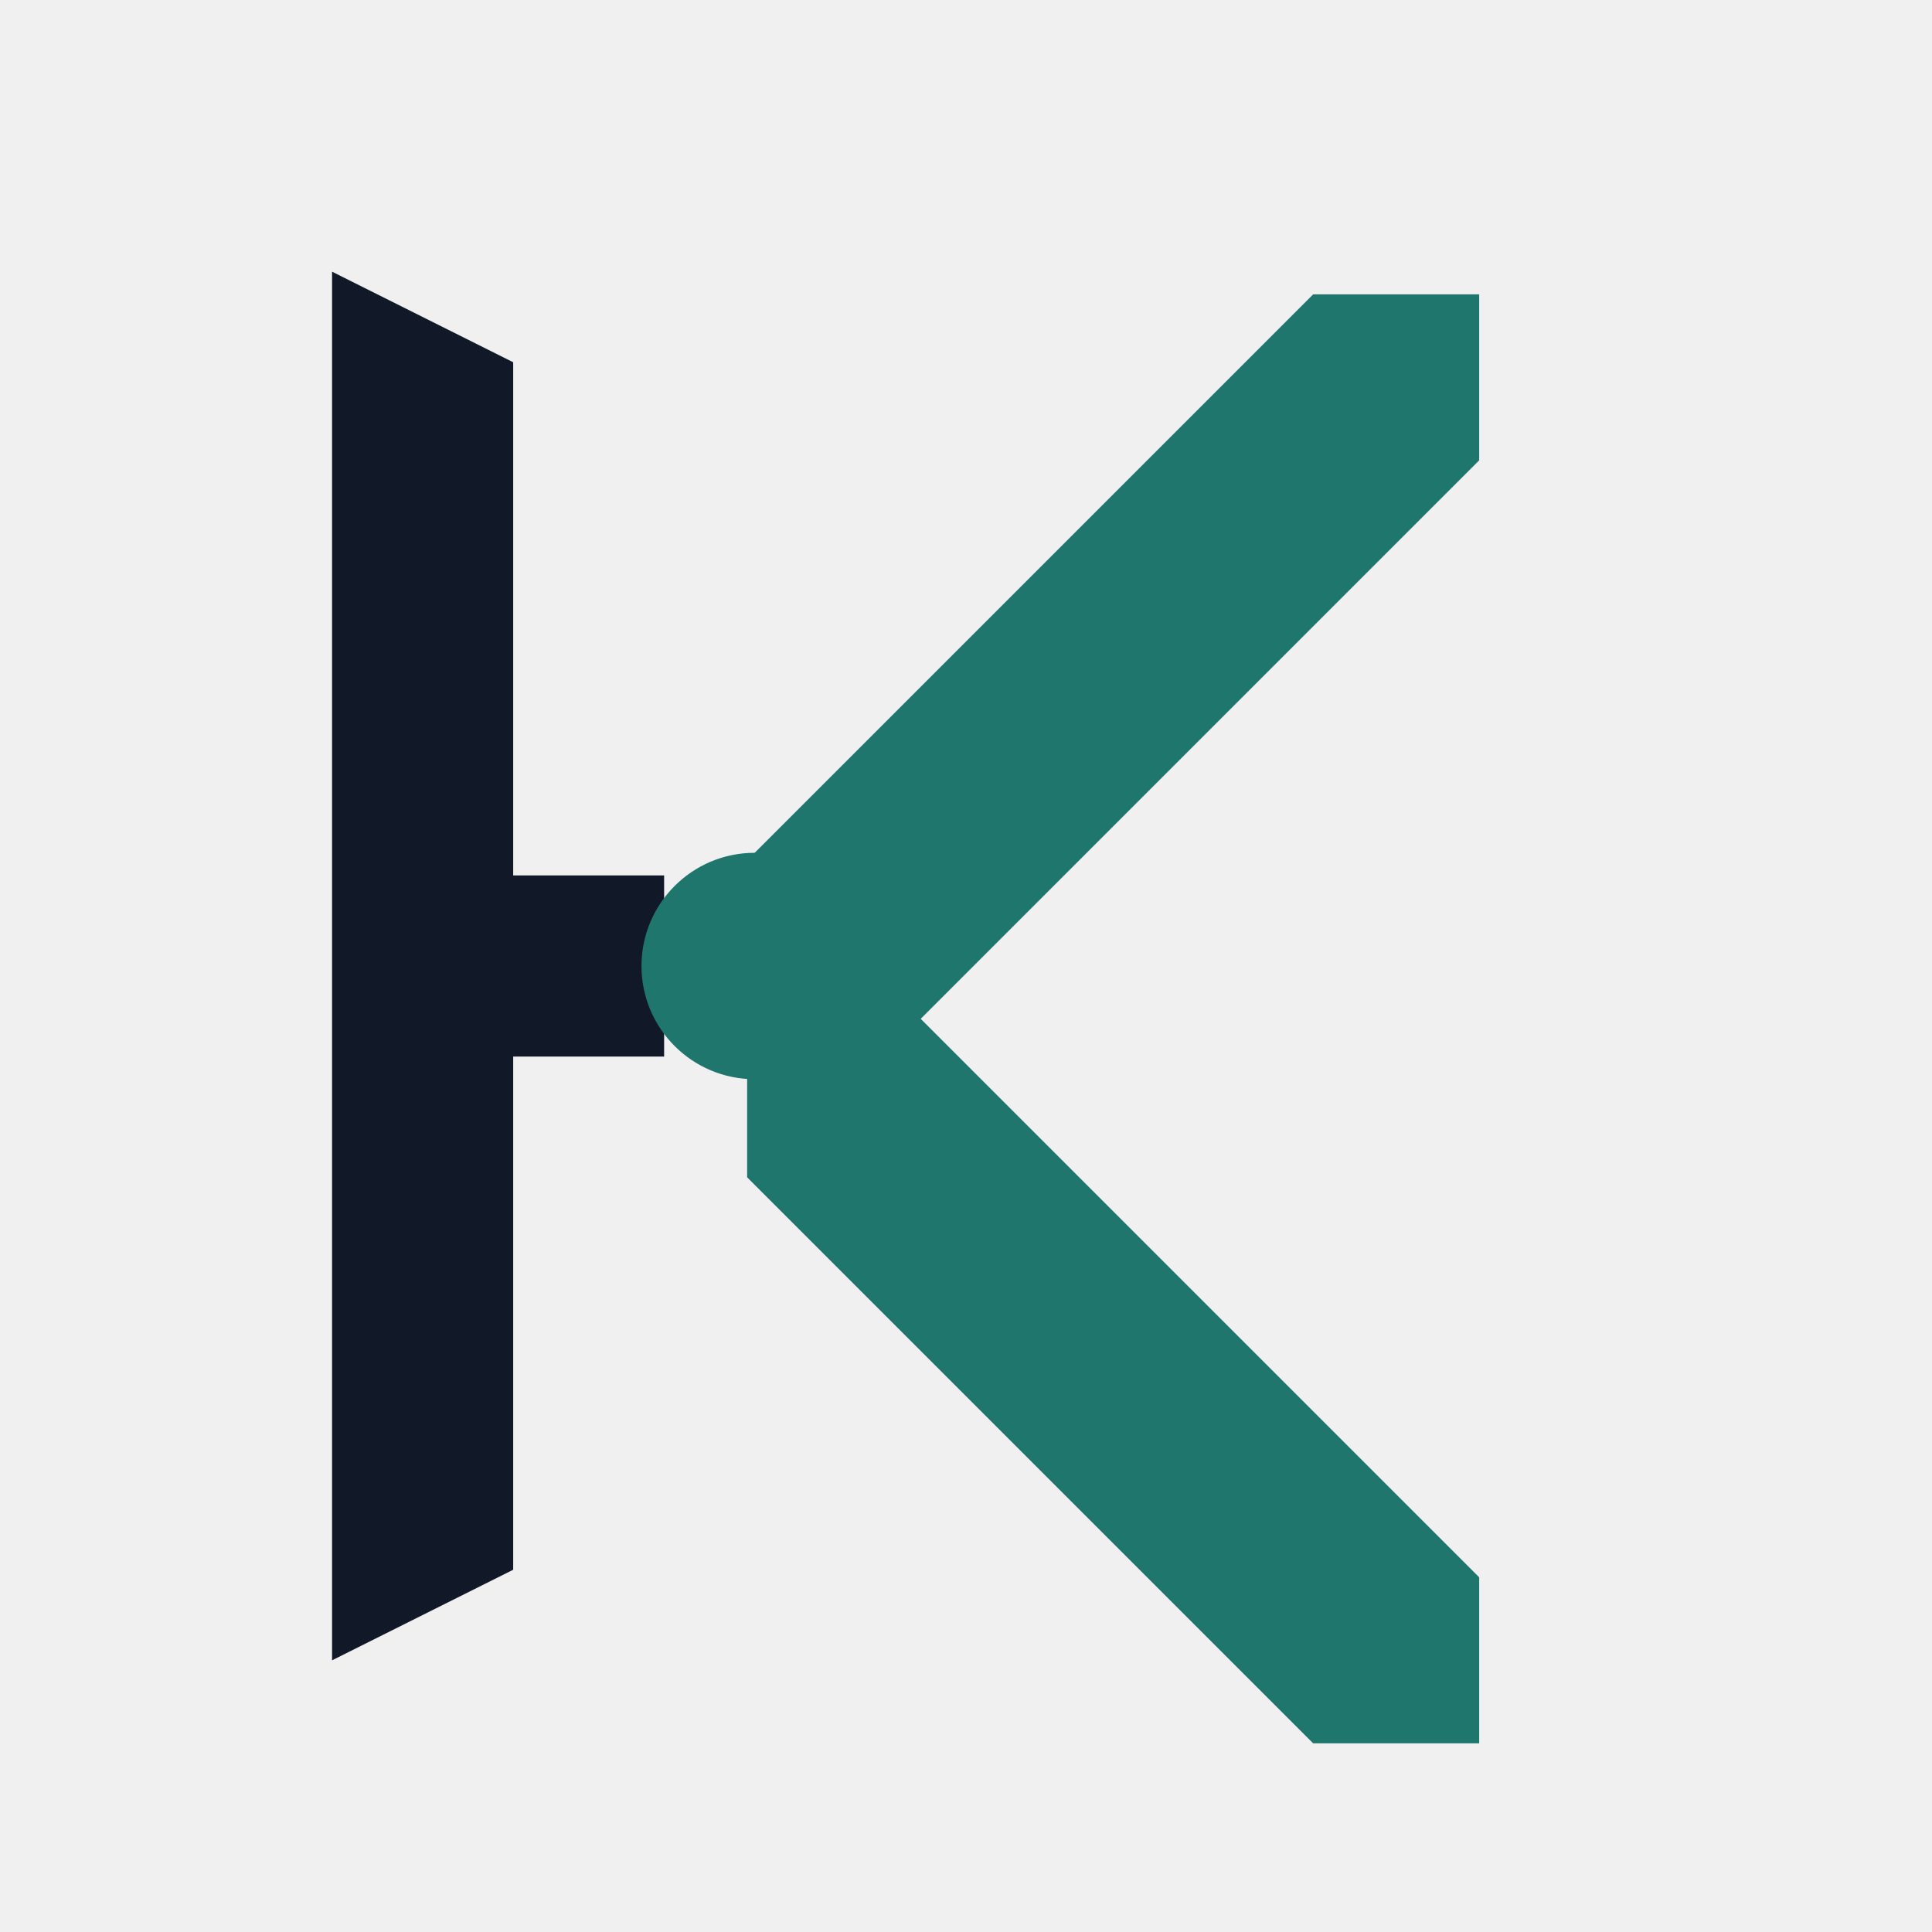
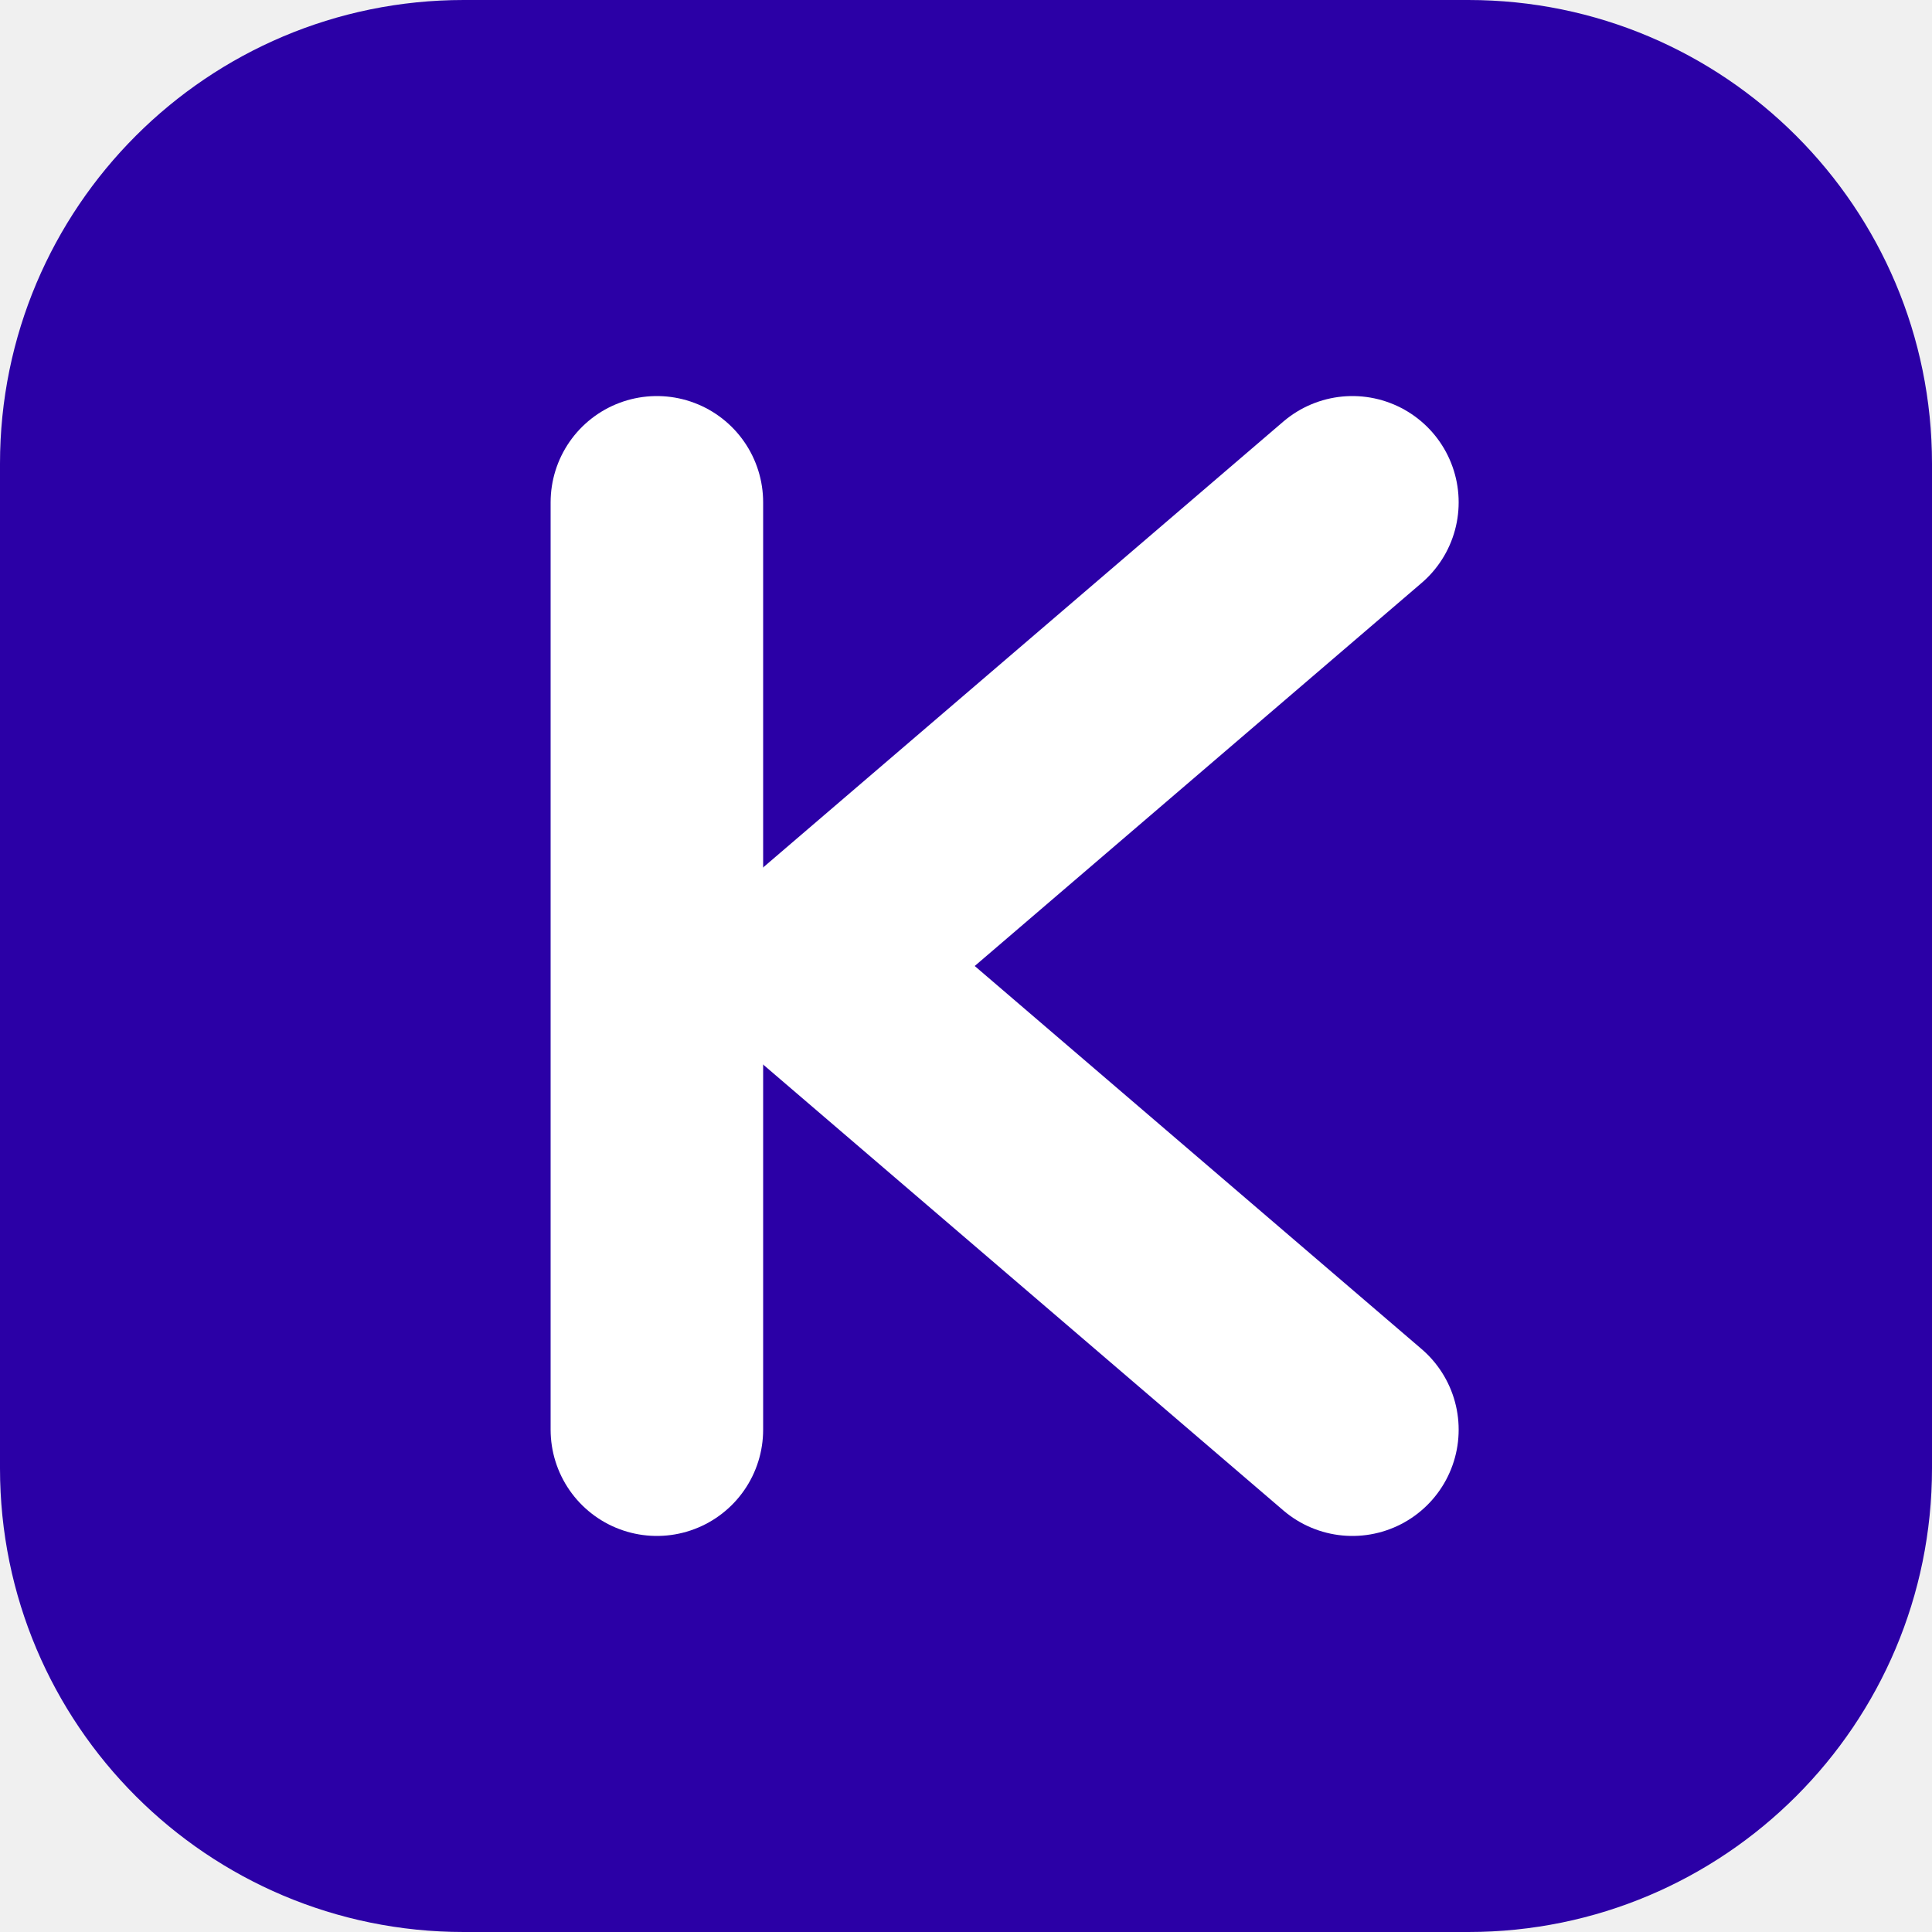
- <svg xmlns="http://www.w3.org/2000/svg" viewBox="0 0 256 256" role="img" aria-label="Keegoid">
+ <svg xmlns="http://www.w3.org/2000/svg" viewBox="0 0 100 100" role="img" aria-label="Keegoid">
  <style>
-     .spine { fill: #111827; }
-     @media (prefers-color-scheme: dark) {
-       .spine { fill: #E9E4DA; }
-     }
+     .tile { fill: #2B00A6; }
+     @media (prefers-color-scheme: dark) { .tile { fill: #6D4DF6; } }
  </style>
-   <path class="spine" d="M44 36 68 48v68h20v24H68v68l-24 12V36Z" />
-   <path fill="#1F766D" d="m99 114 75-75h22v22l-82 82-15-15v-14Zm0 28 15-15 82 82v22h-22l-75-75v-14Z" />
-   <circle cx="100" cy="128" r="15" fill="#1F766D" />
+   <rect class="tile" width="100" height="100" rx="24" />
+   <g fill="none" stroke="#FFFFFF" stroke-width="11" stroke-linecap="round" stroke-linejoin="round">
+     <path d="M34 26 V74" />
+     <path d="M70 26 L42 50 L70 74" />
+   </g>
</svg>
